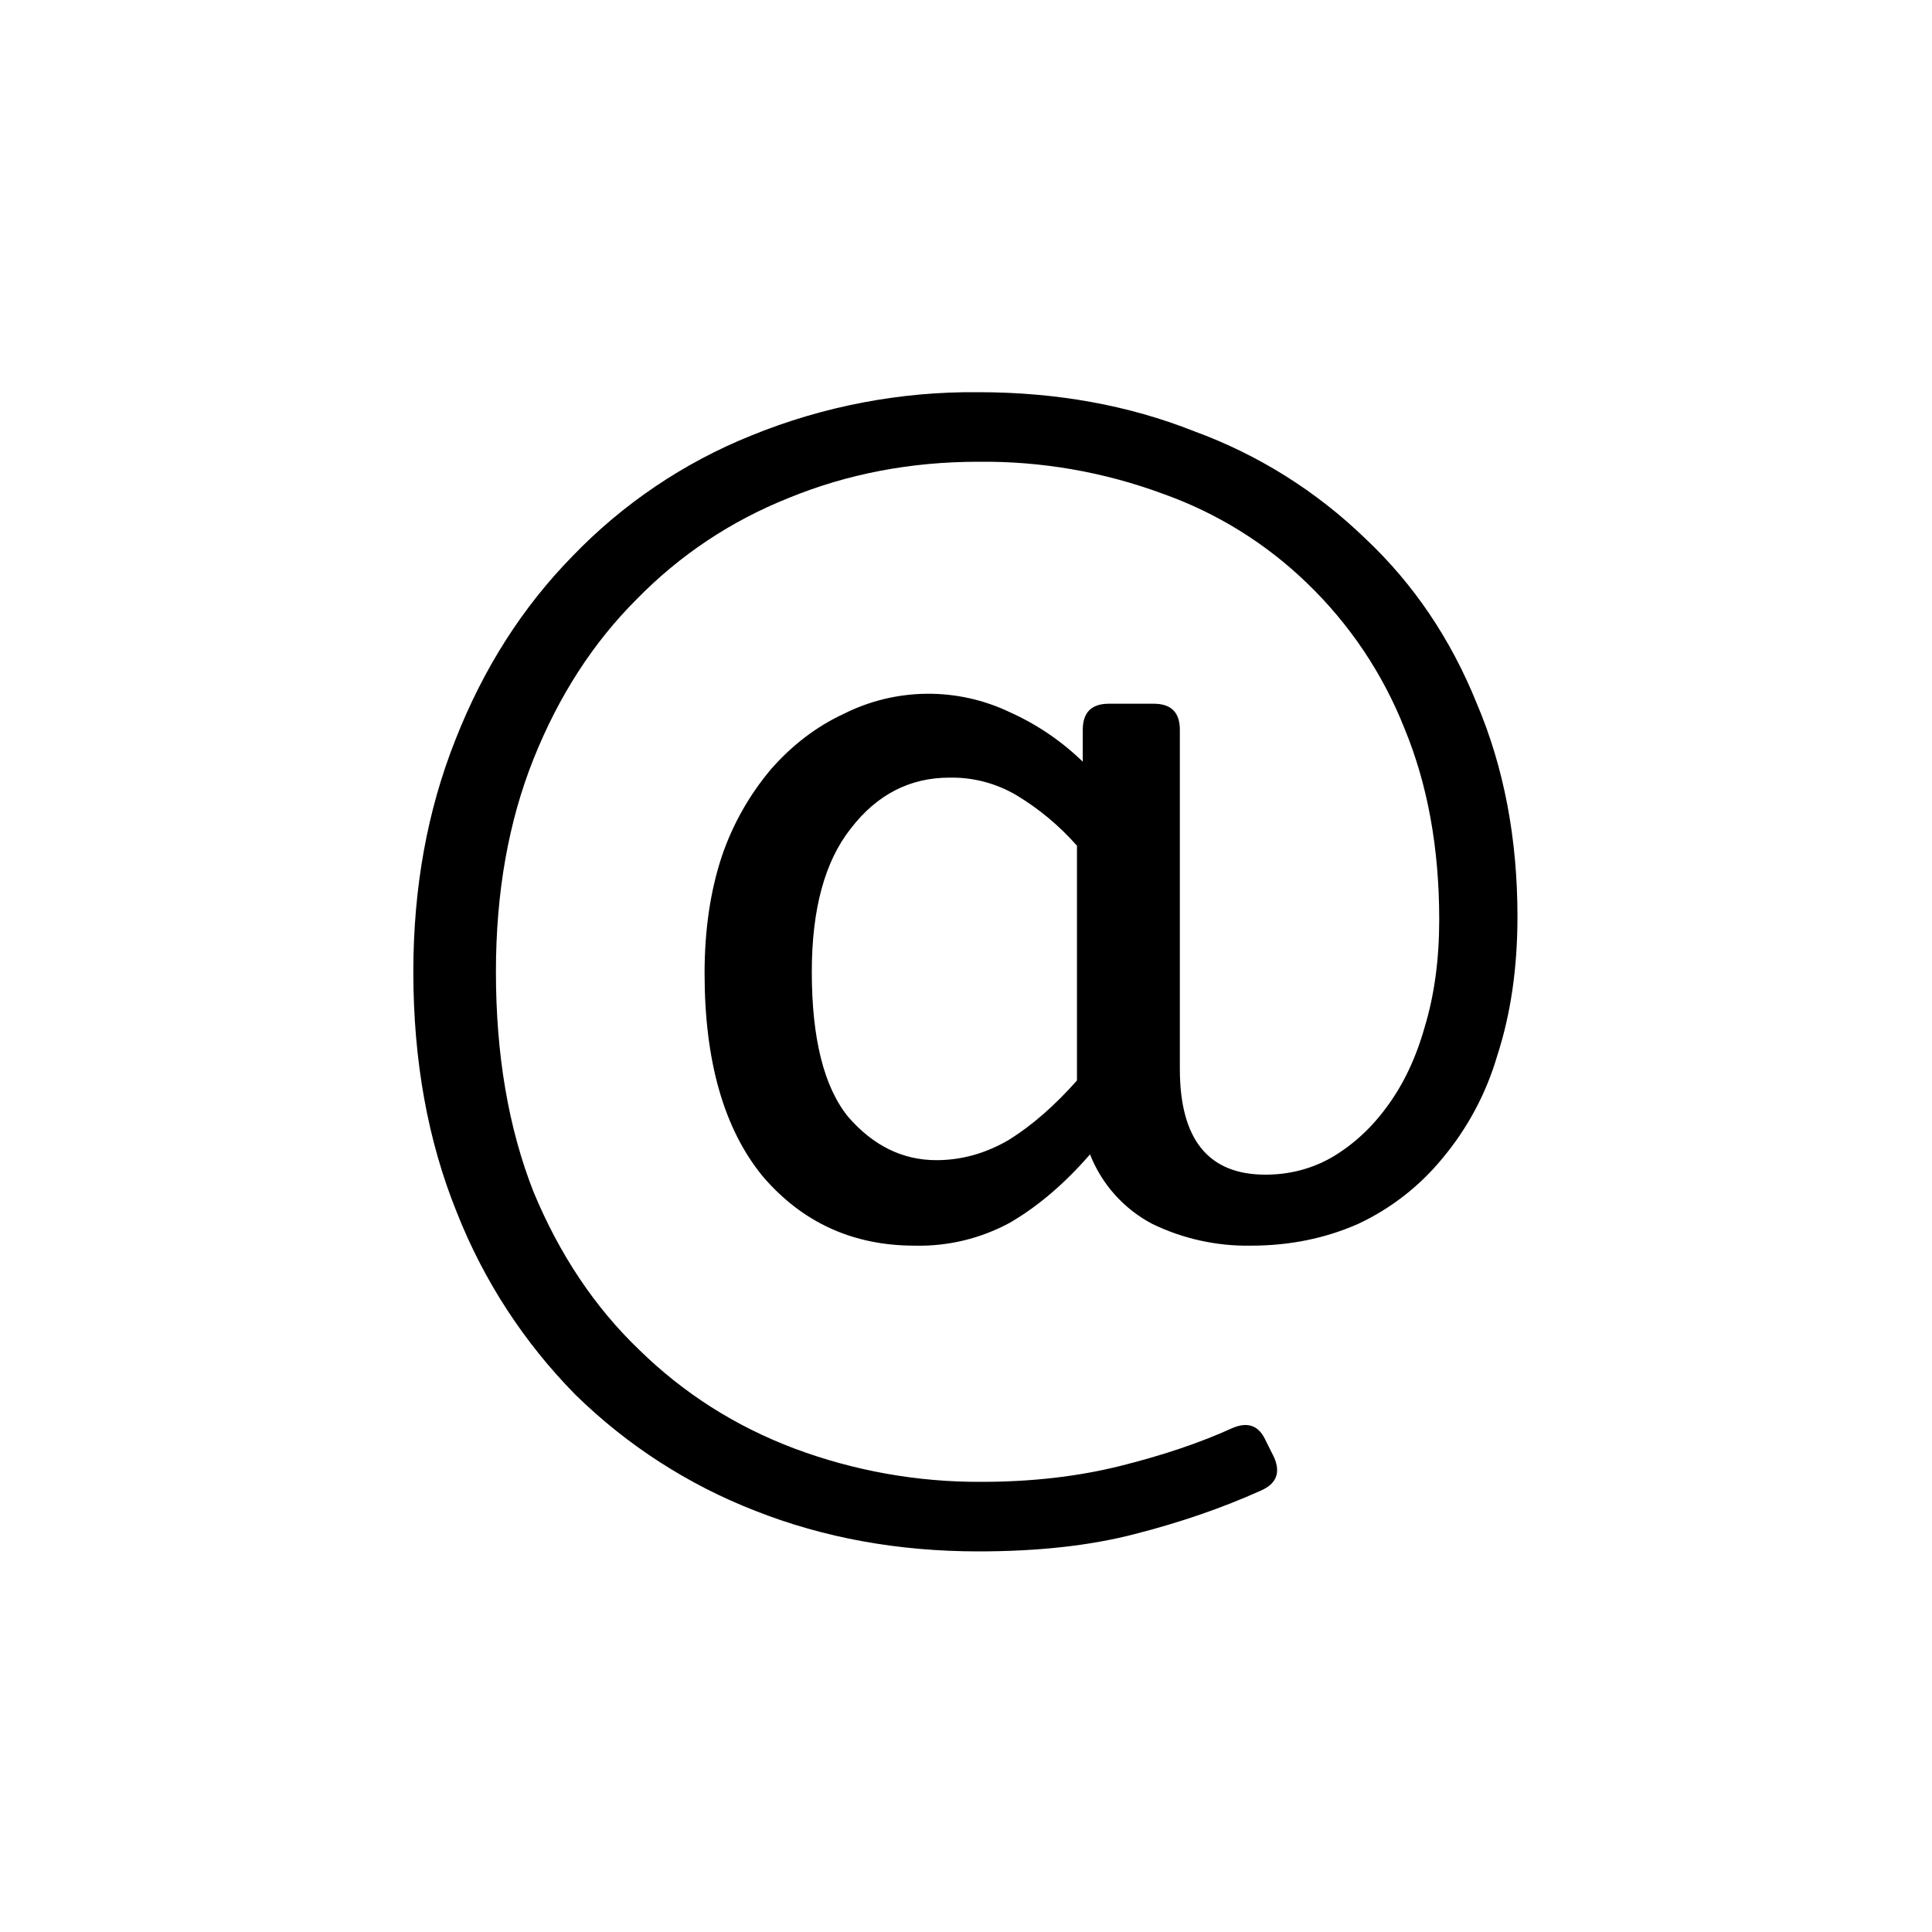
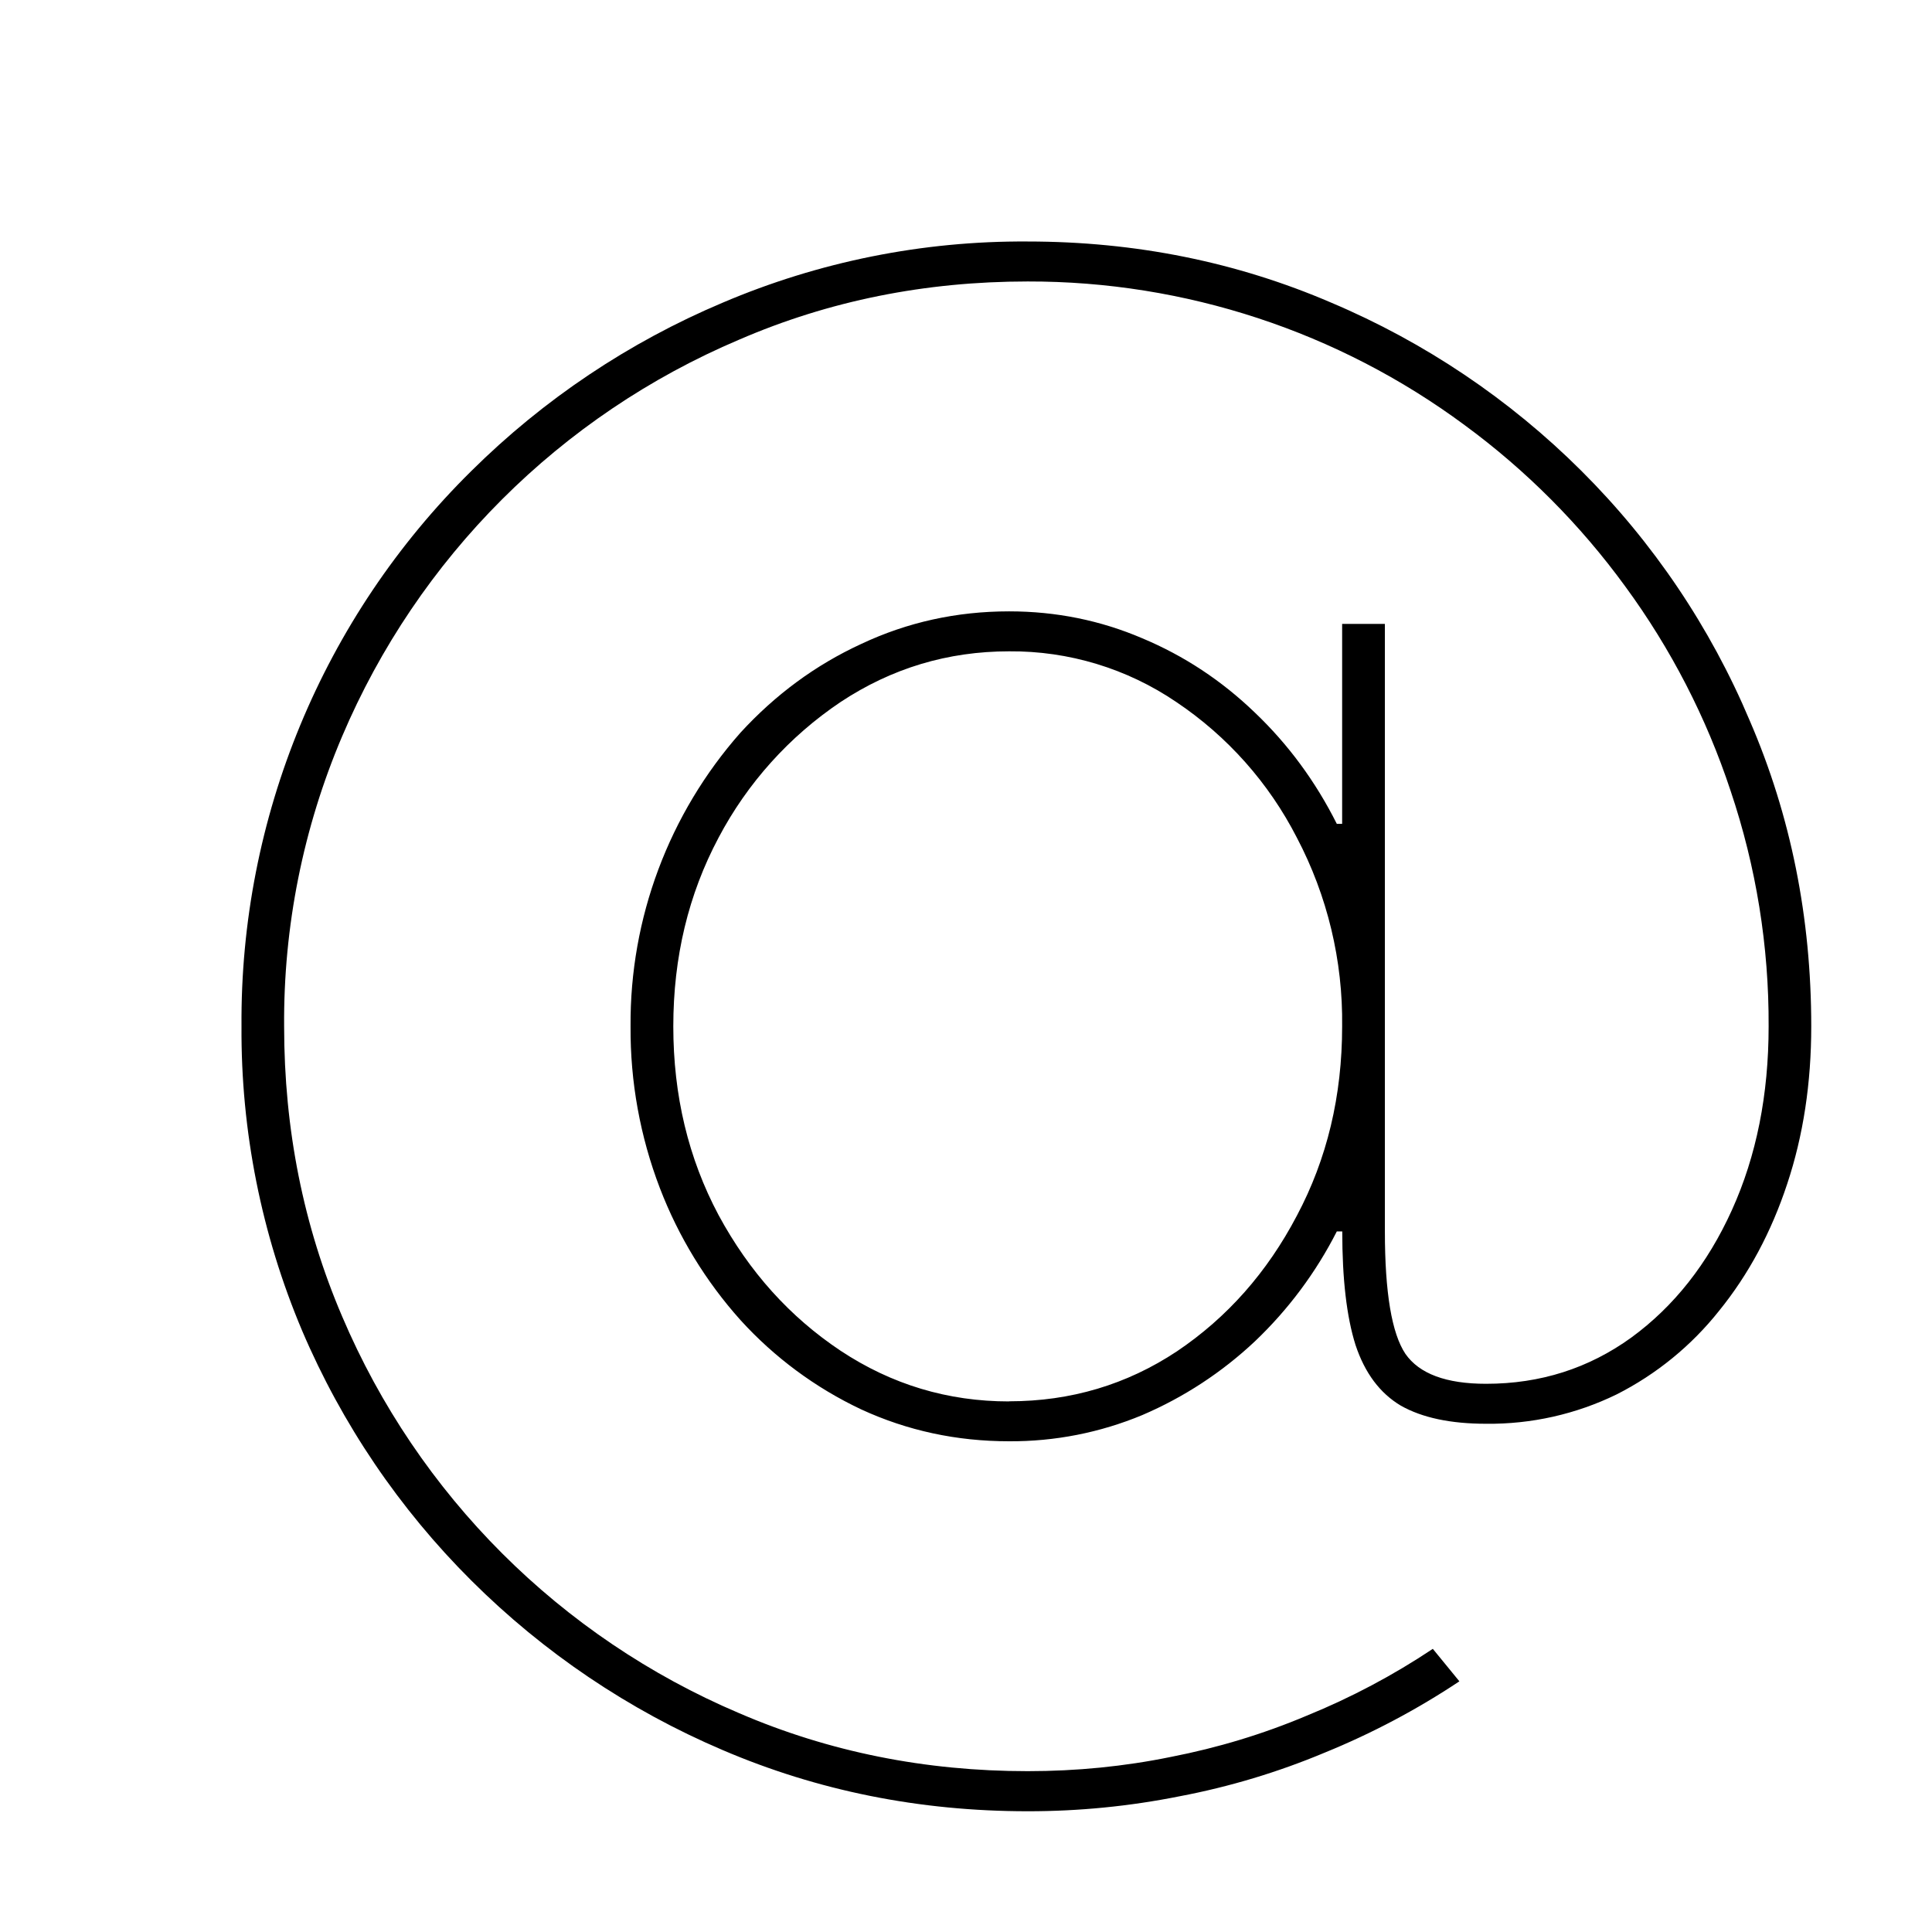
<svg xmlns="http://www.w3.org/2000/svg" width="16" height="16" viewBox="0 0 16 16">
-   <path d="M12.567 7.592c0 .424-.056.808-.168 1.152a2.35 2.35 0 0 1-.456.852 1.996 1.996 0 0 1-.696.54c-.272.12-.568.18-.888.18a1.8 1.8 0 0 1-.816-.18 1.109 1.109 0 0 1-.516-.576c-.208.24-.428.428-.66.564a1.57 1.57 0 0 1-.792.192c-.512 0-.932-.192-1.26-.576-.32-.392-.48-.952-.48-1.68 0-.36.048-.684.144-.972a2.23 2.23 0 0 1 .408-.72c.176-.2.376-.352.6-.456a1.563 1.563 0 0 1 1.38-.012 2.1 2.1 0 0 1 .6.408v-.264c0-.144.072-.216.216-.216h.372c.144 0 .216.072.216.216v2.808c0 .584.236.876.708.876.2 0 .384-.048.552-.144.176-.104.328-.244.456-.42.136-.184.24-.404.312-.66.08-.264.12-.56.12-.888 0-.592-.096-1.12-.288-1.584a3.407 3.407 0 0 0-.804-1.2 3.304 3.304 0 0 0-1.2-.744 4.264 4.264 0 0 0-1.524-.264c-.56 0-1.084.1-1.572.3-.48.192-.9.472-1.26.84-.36.36-.644.8-.852 1.32-.208.52-.312 1.108-.312 1.764 0 .688.104 1.296.312 1.824.216.52.508.956.876 1.308.368.36.796.632 1.284.816a4.35 4.35 0 0 0 1.548.276c.416 0 .8-.044 1.152-.132.352-.088.66-.192.924-.312.128-.056.22-.024.276.096l.072.144c.056.128.02.22-.108.276-.32.144-.668.264-1.044.36-.368.096-.8.144-1.296.144-.664 0-1.28-.112-1.848-.336a4.41 4.41 0 0 1-1.488-.96 4.498 4.498 0 0 1-.984-1.512c-.24-.592-.36-1.256-.36-1.992 0-.696.116-1.336.348-1.92.232-.592.556-1.1.972-1.524a4.26 4.26 0 0 1 1.476-.996 4.85 4.85 0 0 1 1.884-.36c.648 0 1.244.108 1.788.324a4.02 4.02 0 0 1 1.416.888c.4.376.708.832.924 1.368.224.528.336 1.116.336 1.764zM7.755 9.608c.208 0 .408-.056.6-.168.192-.12.38-.284.564-.492V7.004a2.126 2.126 0 0 0-.504-.42 1.052 1.052 0 0 0-.552-.144c-.328 0-.6.14-.816.42-.216.272-.324.668-.324 1.188 0 .552.1.952.3 1.2.208.24.452.36.732.36z" />
+   <path d="M8.511 15c-.898 0-1.74-.17-2.527-.507a6.629 6.629 0 0 1-2.08-1.403 6.54 6.54 0 0 1-1.402-2.07A6.369 6.369 0 0 1 2 8.5a6.395 6.395 0 0 1 1.904-4.6 6.599 6.599 0 0 1 2.08-1.393A6.335 6.335 0 0 1 8.51 2c.894 0 1.733.17 2.516.507a6.55 6.55 0 0 1 2.07 1.392 6.463 6.463 0 0 1 1.395 2.07C14.831 6.756 15 7.6 15 8.5c0 .47-.066.904-.199 1.304-.132.4-.32.75-.563 1.05a2.561 2.561 0 0 1-.85.694 2.404 2.404 0 0 1-1.08.243c-.295 0-.53-.05-.707-.15-.173-.103-.298-.27-.375-.502-.074-.234-.11-.548-.11-.941h-.045a3.355 3.355 0 0 1-.678.91 3.197 3.197 0 0 1-.933.611 2.826 2.826 0 0 1-1.103.217c-.435 0-.843-.088-1.225-.264a3.192 3.192 0 0 1-1-.74 3.533 3.533 0 0 1-.667-1.092 3.675 3.675 0 0 1-.243-1.34 3.634 3.634 0 0 1 .91-2.432c.288-.314.62-.56 1-.735.382-.18.79-.27 1.225-.27.39 0 .757.075 1.103.223.346.145.657.35.933.616.275.262.502.57.678.921h.044V5.167h.354v5.03c0 .508.057.846.17 1.015.115.165.337.248.668.248.45 0 .85-.128 1.203-.383.353-.258.631-.61.833-1.056.203-.448.304-.955.304-1.521a6.02 6.02 0 0 0-.315-1.951 6.095 6.095 0 0 0-.872-1.692 6.143 6.143 0 0 0-1.33-1.336 6.061 6.061 0 0 0-3.619-1.19c-.85 0-1.646.16-2.39.482a6.199 6.199 0 0 0-3.288 3.286 6.02 6.02 0 0 0-.48 2.401c0 .852.16 1.653.48 2.401a6.208 6.208 0 0 0 3.289 3.287c.743.32 1.54.48 2.389.48.405 0 .8-.039 1.186-.118.39-.076.766-.19 1.126-.342a5.863 5.863 0 0 0 1.043-.553l.22.269a6.308 6.308 0 0 1-1.114.59 6.01 6.01 0 0 1-1.203.362A6.37 6.37 0 0 1 8.511 15zm-.154-3.395c.51 0 .974-.138 1.39-.414.416-.28.747-.654.993-1.123.25-.47.375-.992.375-1.568a3.27 3.27 0 0 0-.375-1.563 2.995 2.995 0 0 0-.998-1.123 2.428 2.428 0 0 0-1.385-.42c-.508 0-.973.14-1.396.42a3.09 3.09 0 0 0-1.01 1.123c-.25.47-.375.99-.375 1.563s.125 1.094.375 1.563c.254.47.59.843 1.01 1.123.423.28.888.42 1.396.42z" />
</svg>
